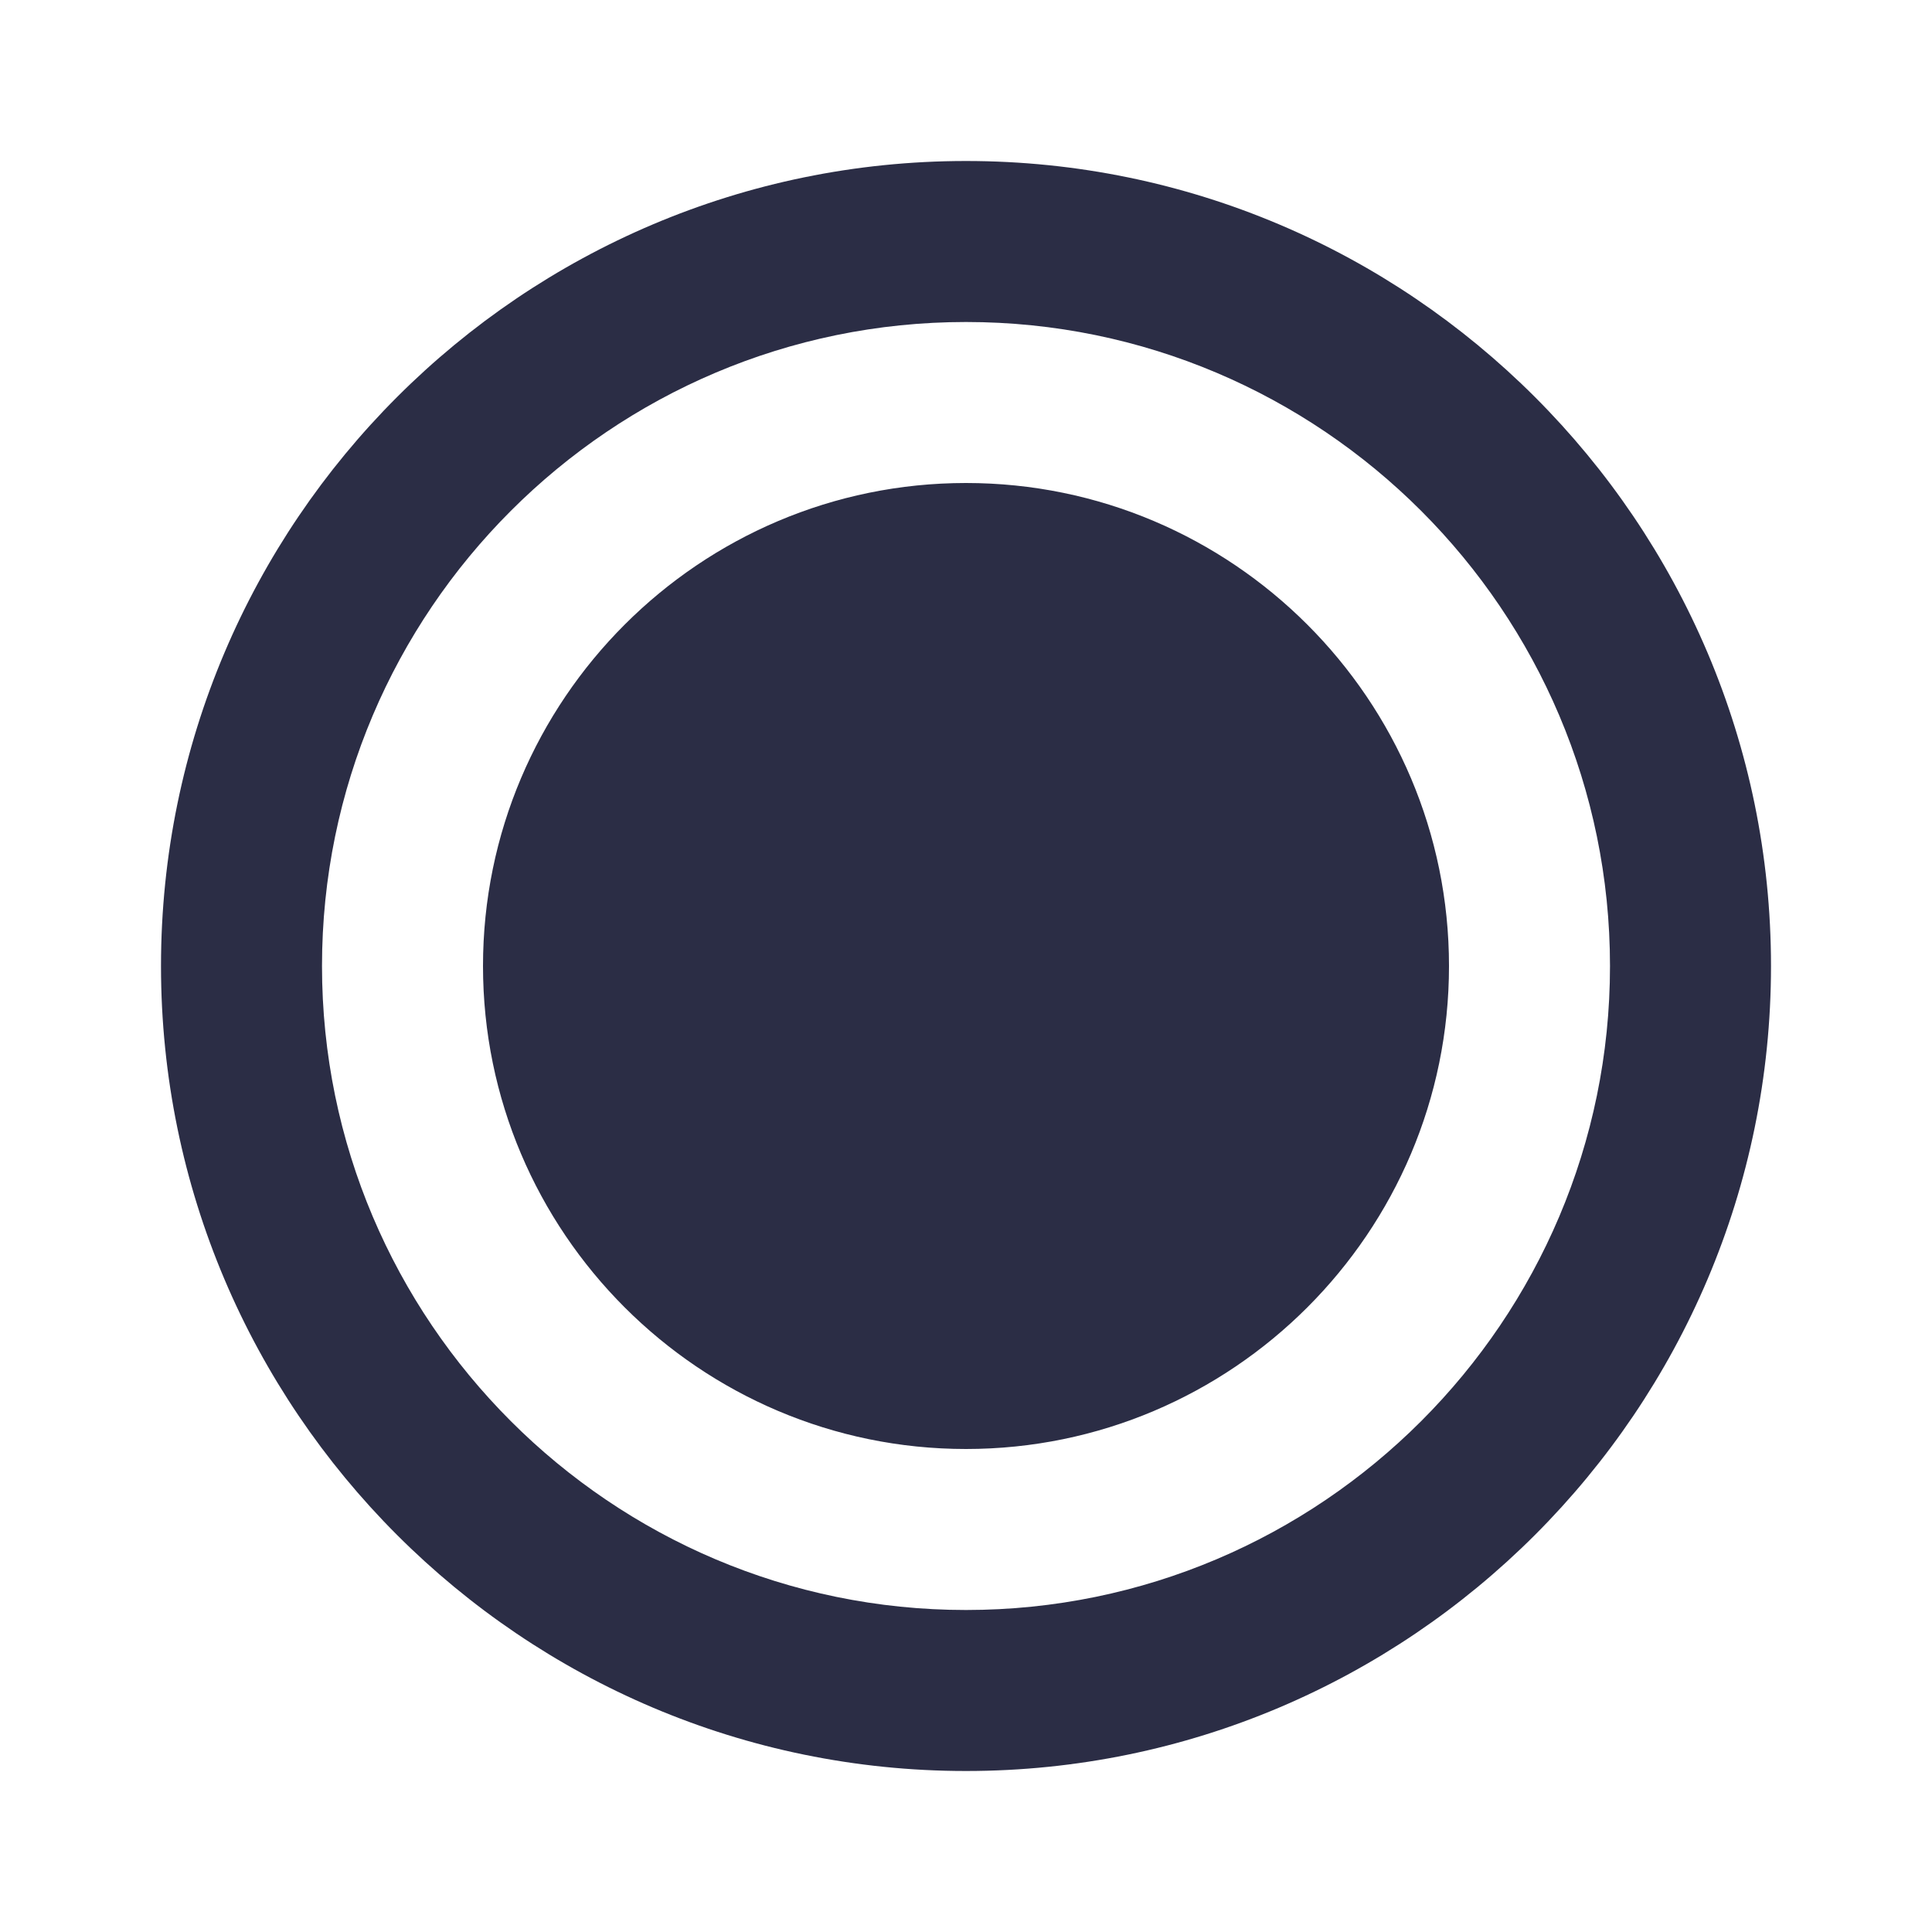
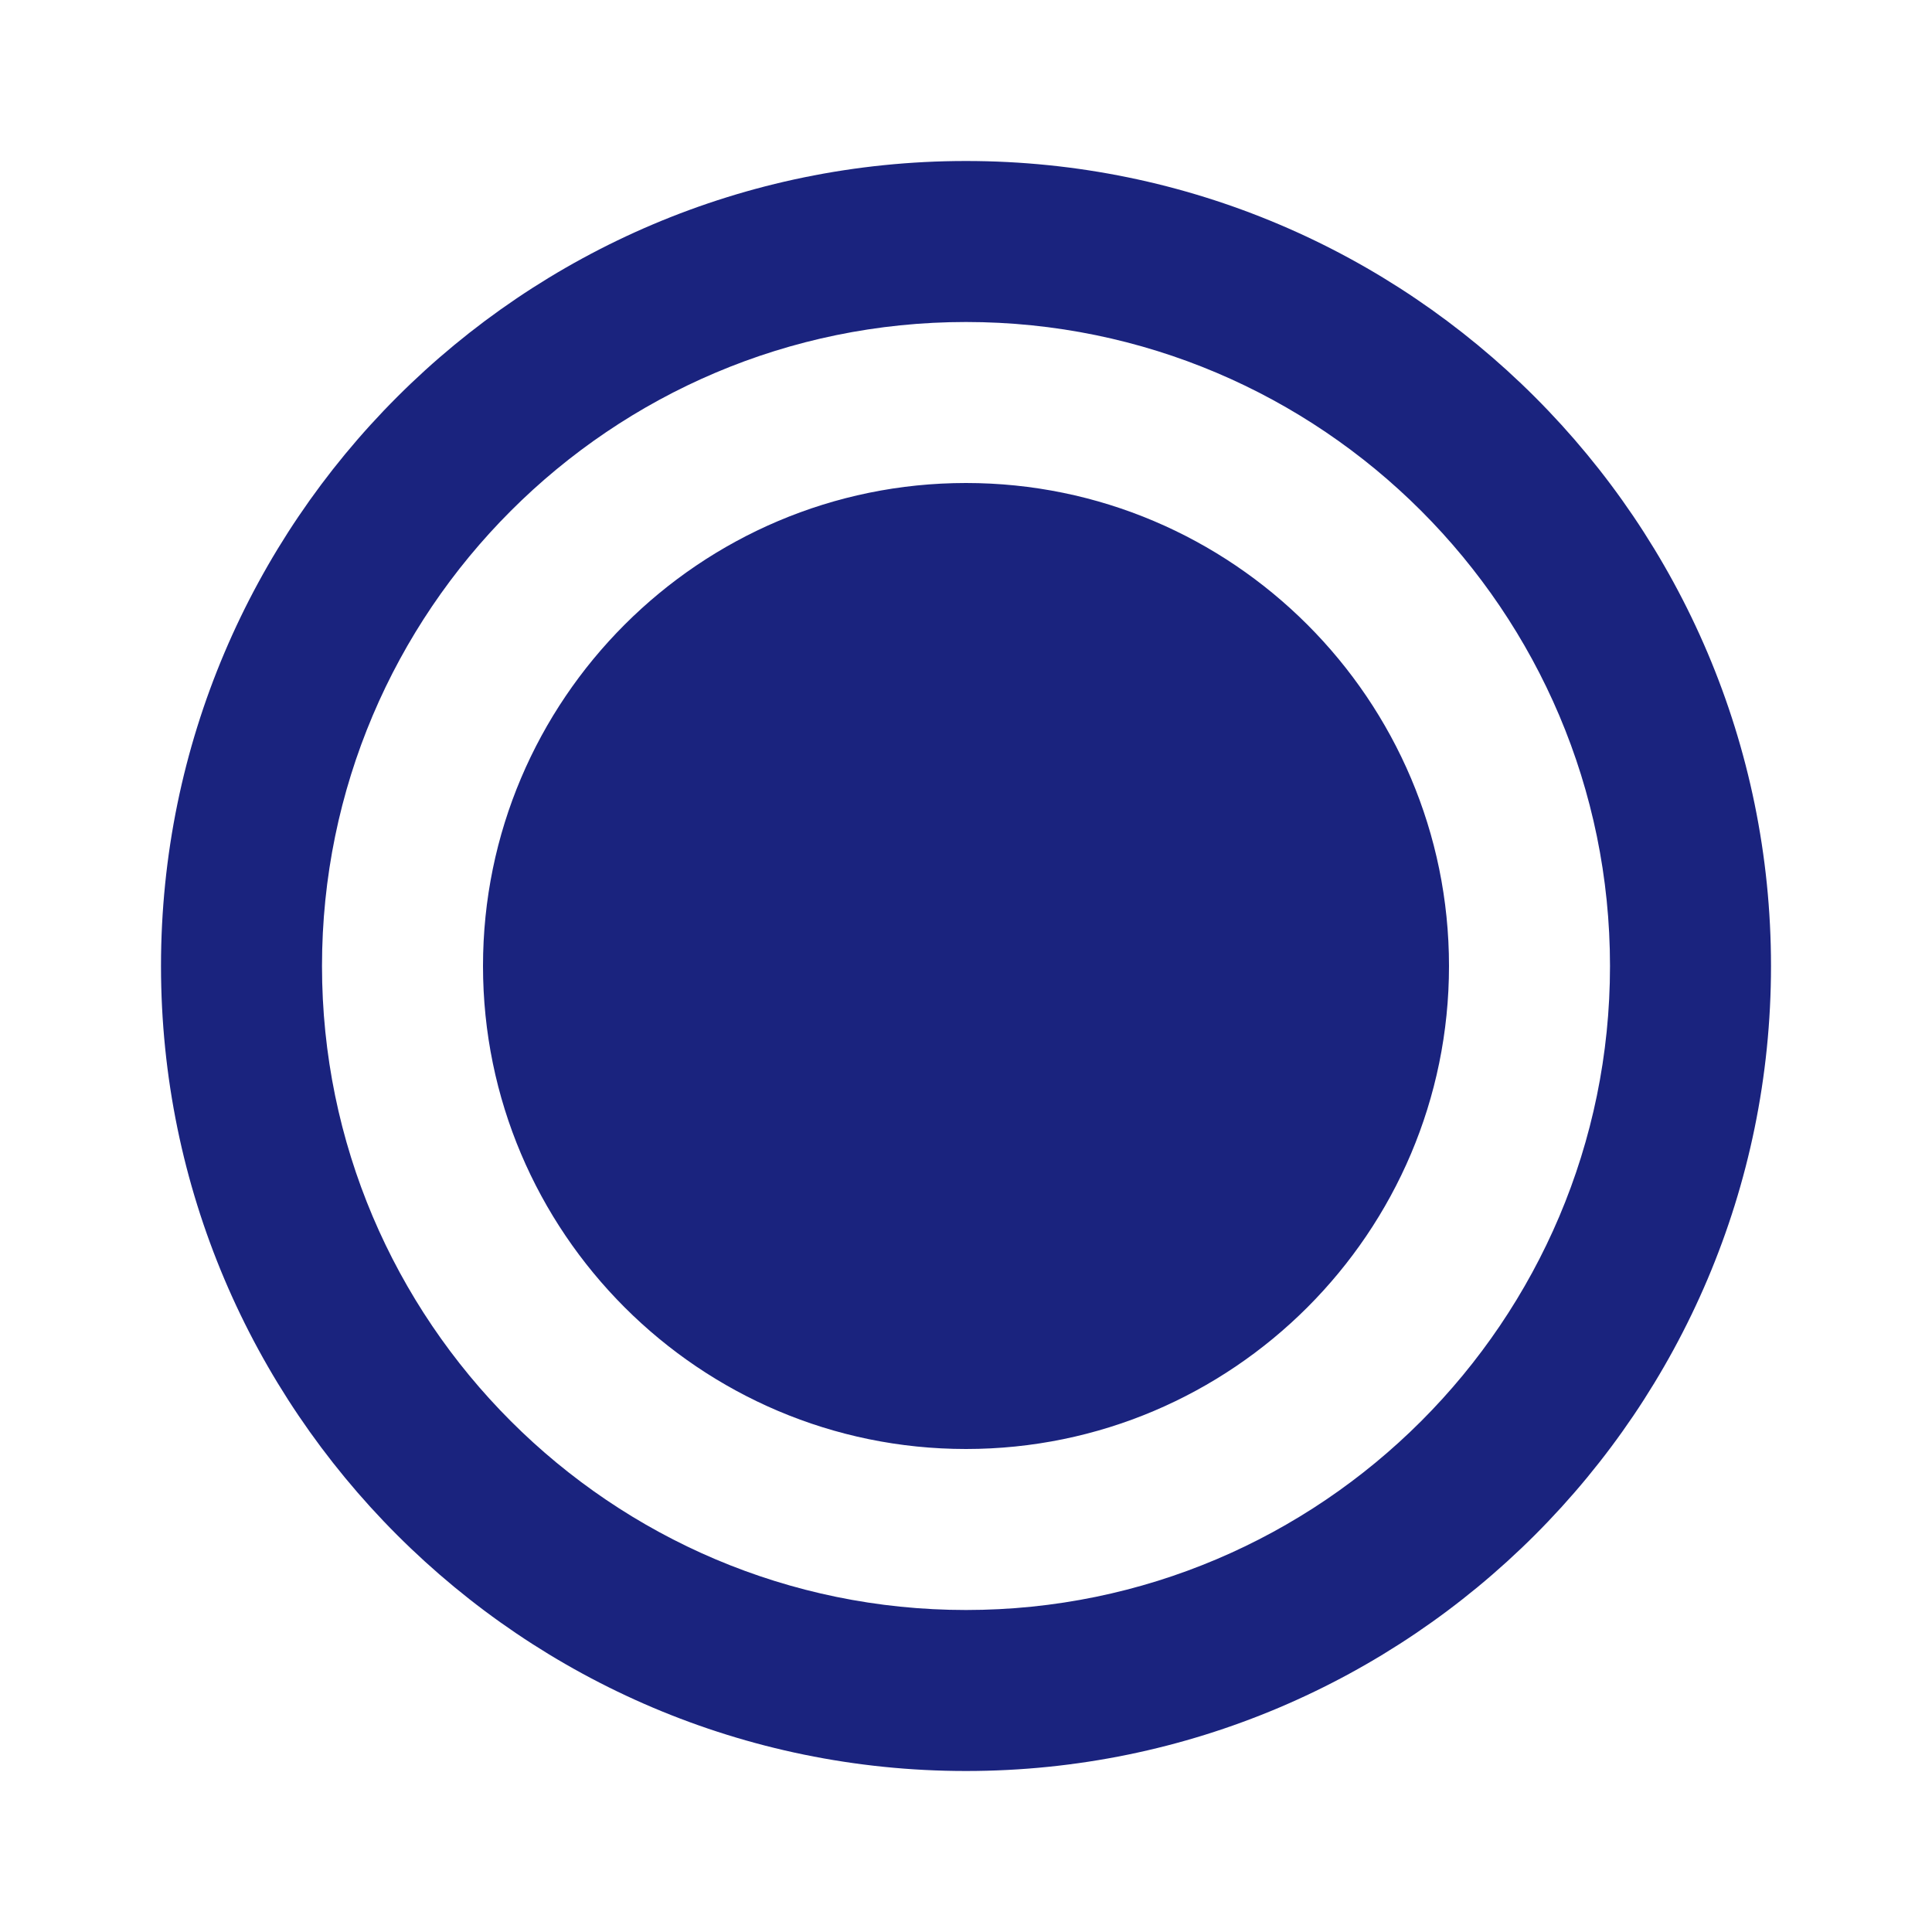
<svg xmlns="http://www.w3.org/2000/svg" width="24" height="24" viewBox="0 0 24 24" fill="none">
-   <g id="htmlTag=img, asset=RadioButtonOn, assetKey=Content, action=Default, style=Basic800">
-     <path id="Content" fill-rule="evenodd" clip-rule="evenodd" d="M12 6C8.692 6 6 8.692 6 12C6 15.308 8.692 18 12 18C15.308 18 18 15.308 18 12C18 8.692 15.308 6 12 6ZM12 20C7.589 20 4 16.411 4 12C4 7.589 7.589 4 12 4C16.411 4 20 7.589 20 12C20 16.411 16.411 20 12 20ZM12 2C6.486 2 2 6.486 2 12C2 17.514 6.486 22 12 22C17.514 22 22 17.514 22 12C22 6.486 17.514 2 12 2Z" fill="#2B2D45" />
+   <g id="htmlTag=img, asset=RadioButtonOn, assetKey=Content, action=Default, style=Brand500">
+     <path id="Content" fill-rule="evenodd" clip-rule="evenodd" d="M12 6C8.692 6 6 8.692 6 12C6 15.308 8.692 18 12 18C15.308 18 18 15.308 18 12C18 8.692 15.308 6 12 6ZM12 20C7.589 20 4 16.411 4 12C4 7.589 7.589 4 12 4C16.411 4 20 7.589 20 12C20 16.411 16.411 20 12 20ZM12 2C6.486 2 2 6.486 2 12C2 17.514 6.486 22 12 22C17.514 22 22 17.514 22 12C22 6.486 17.514 2 12 2Z" fill="#1A237E" />
  </g>
</svg>
